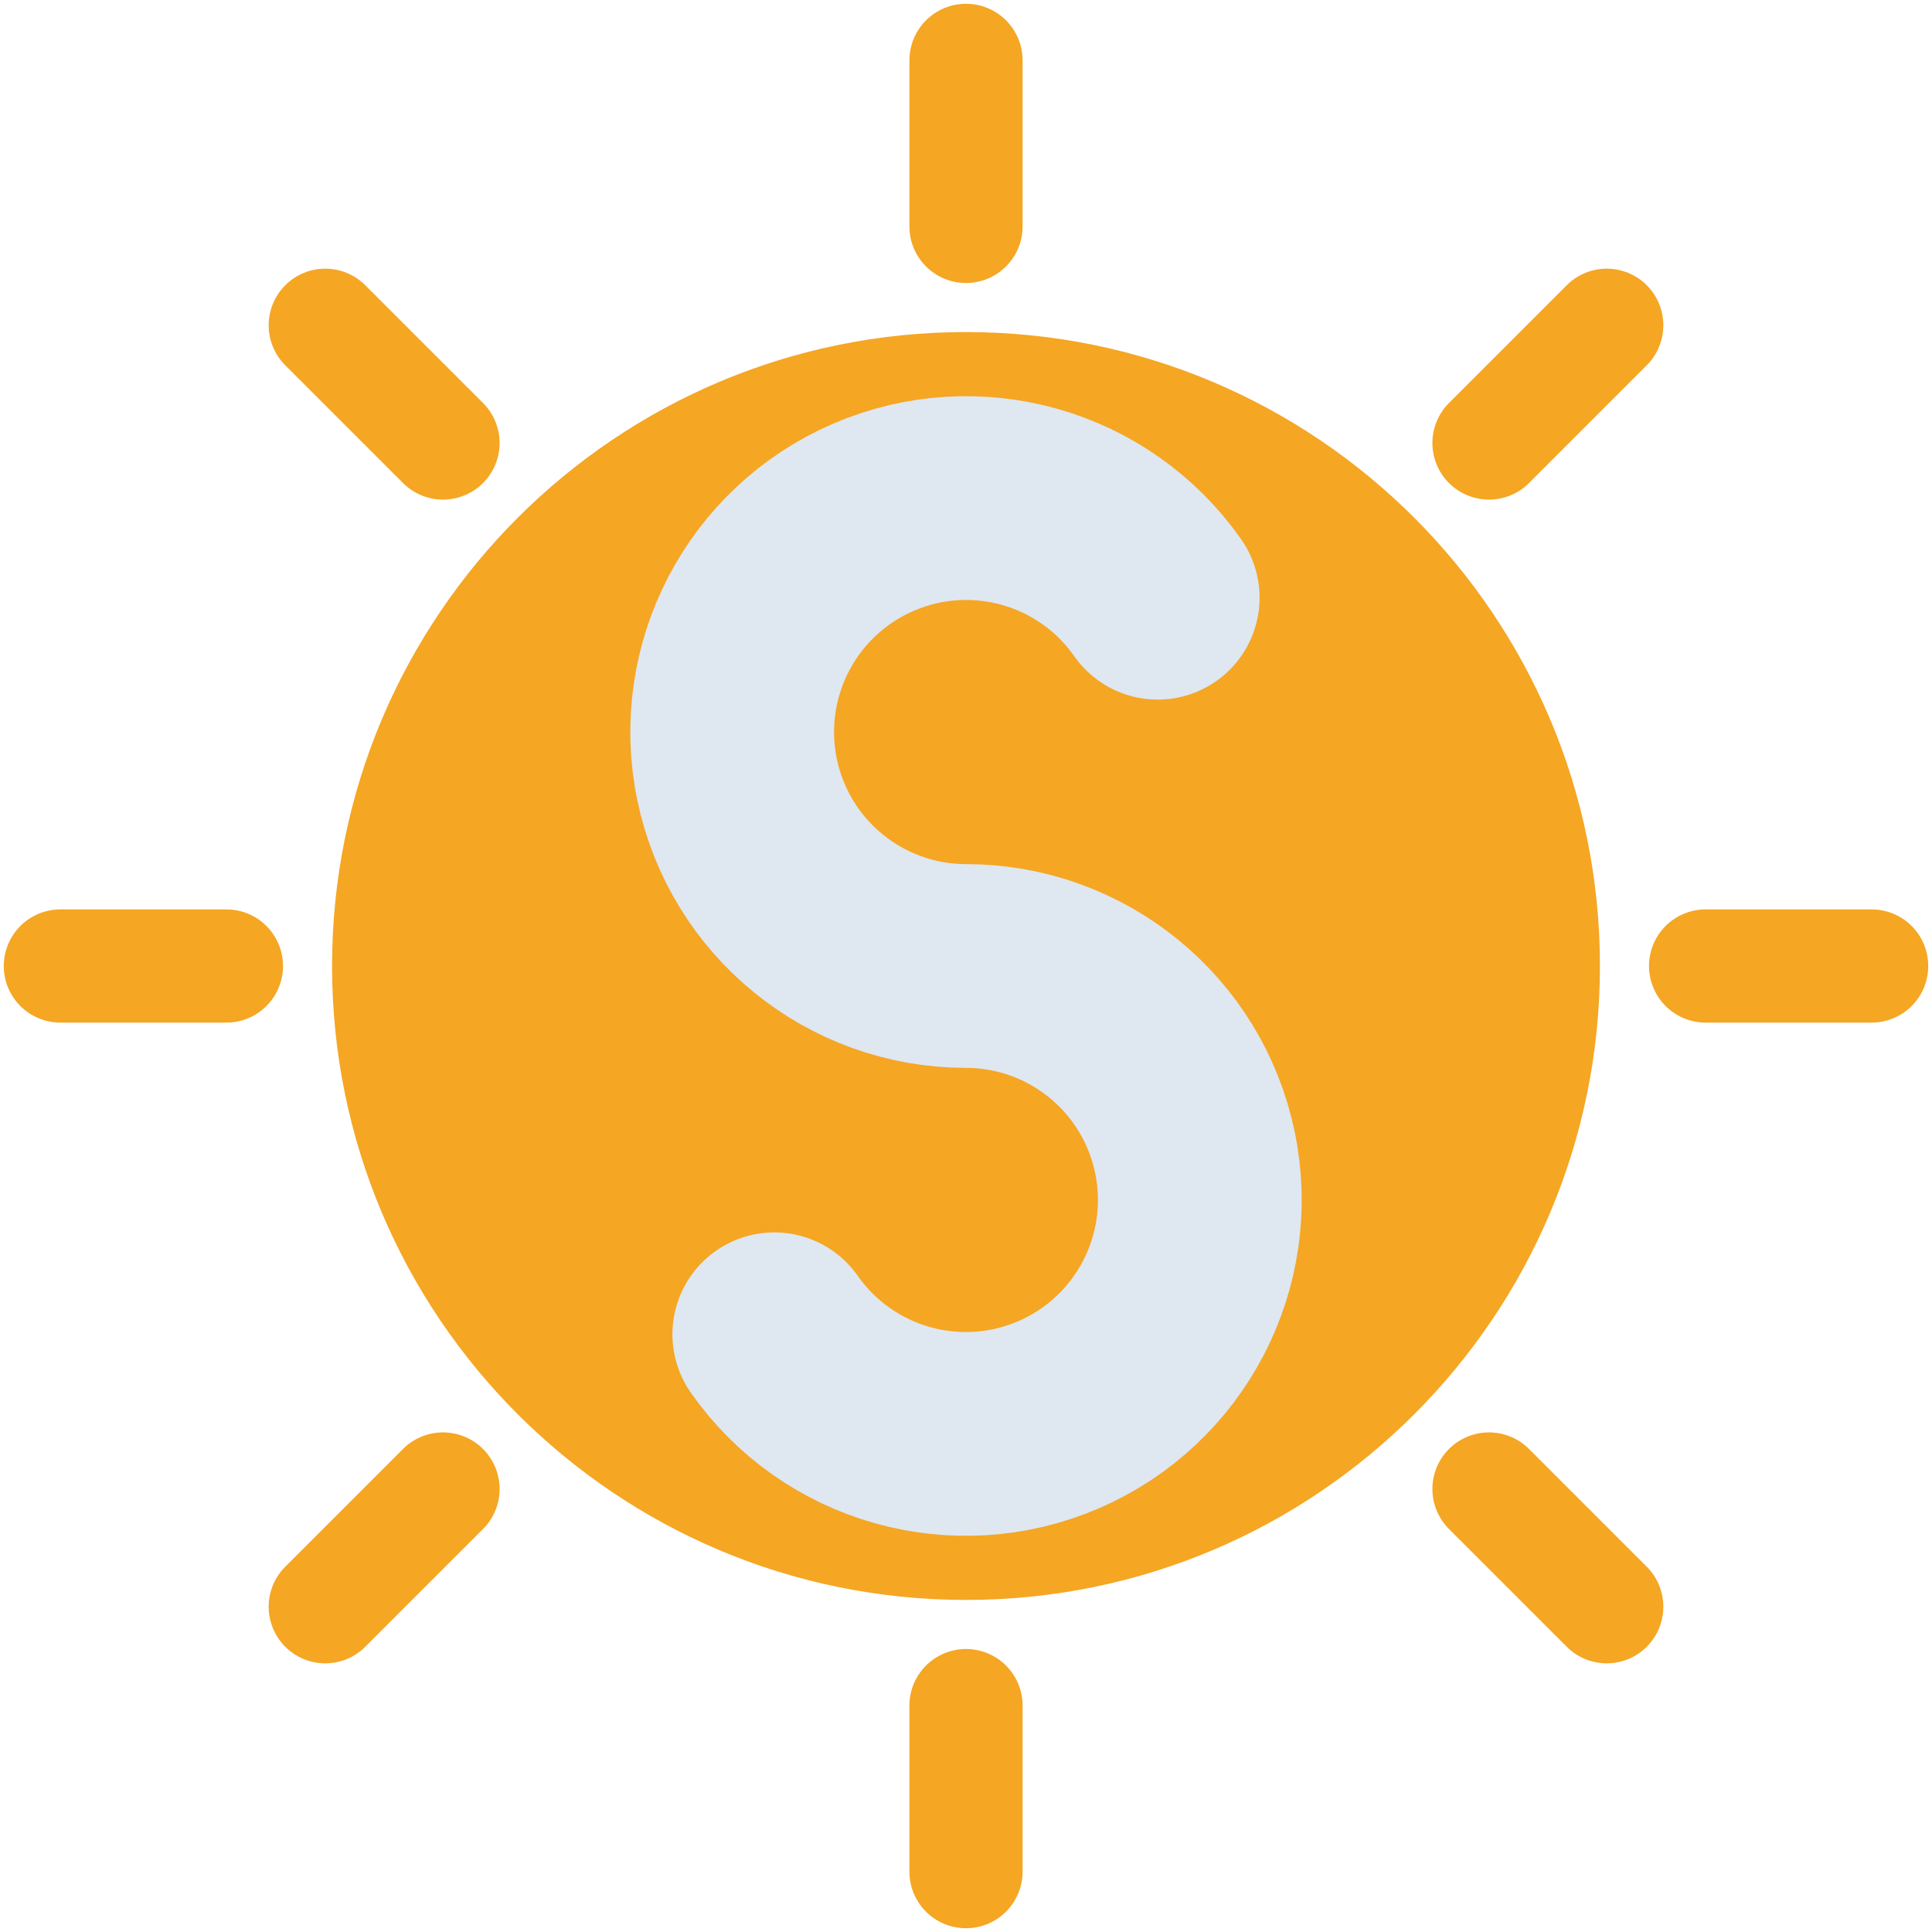
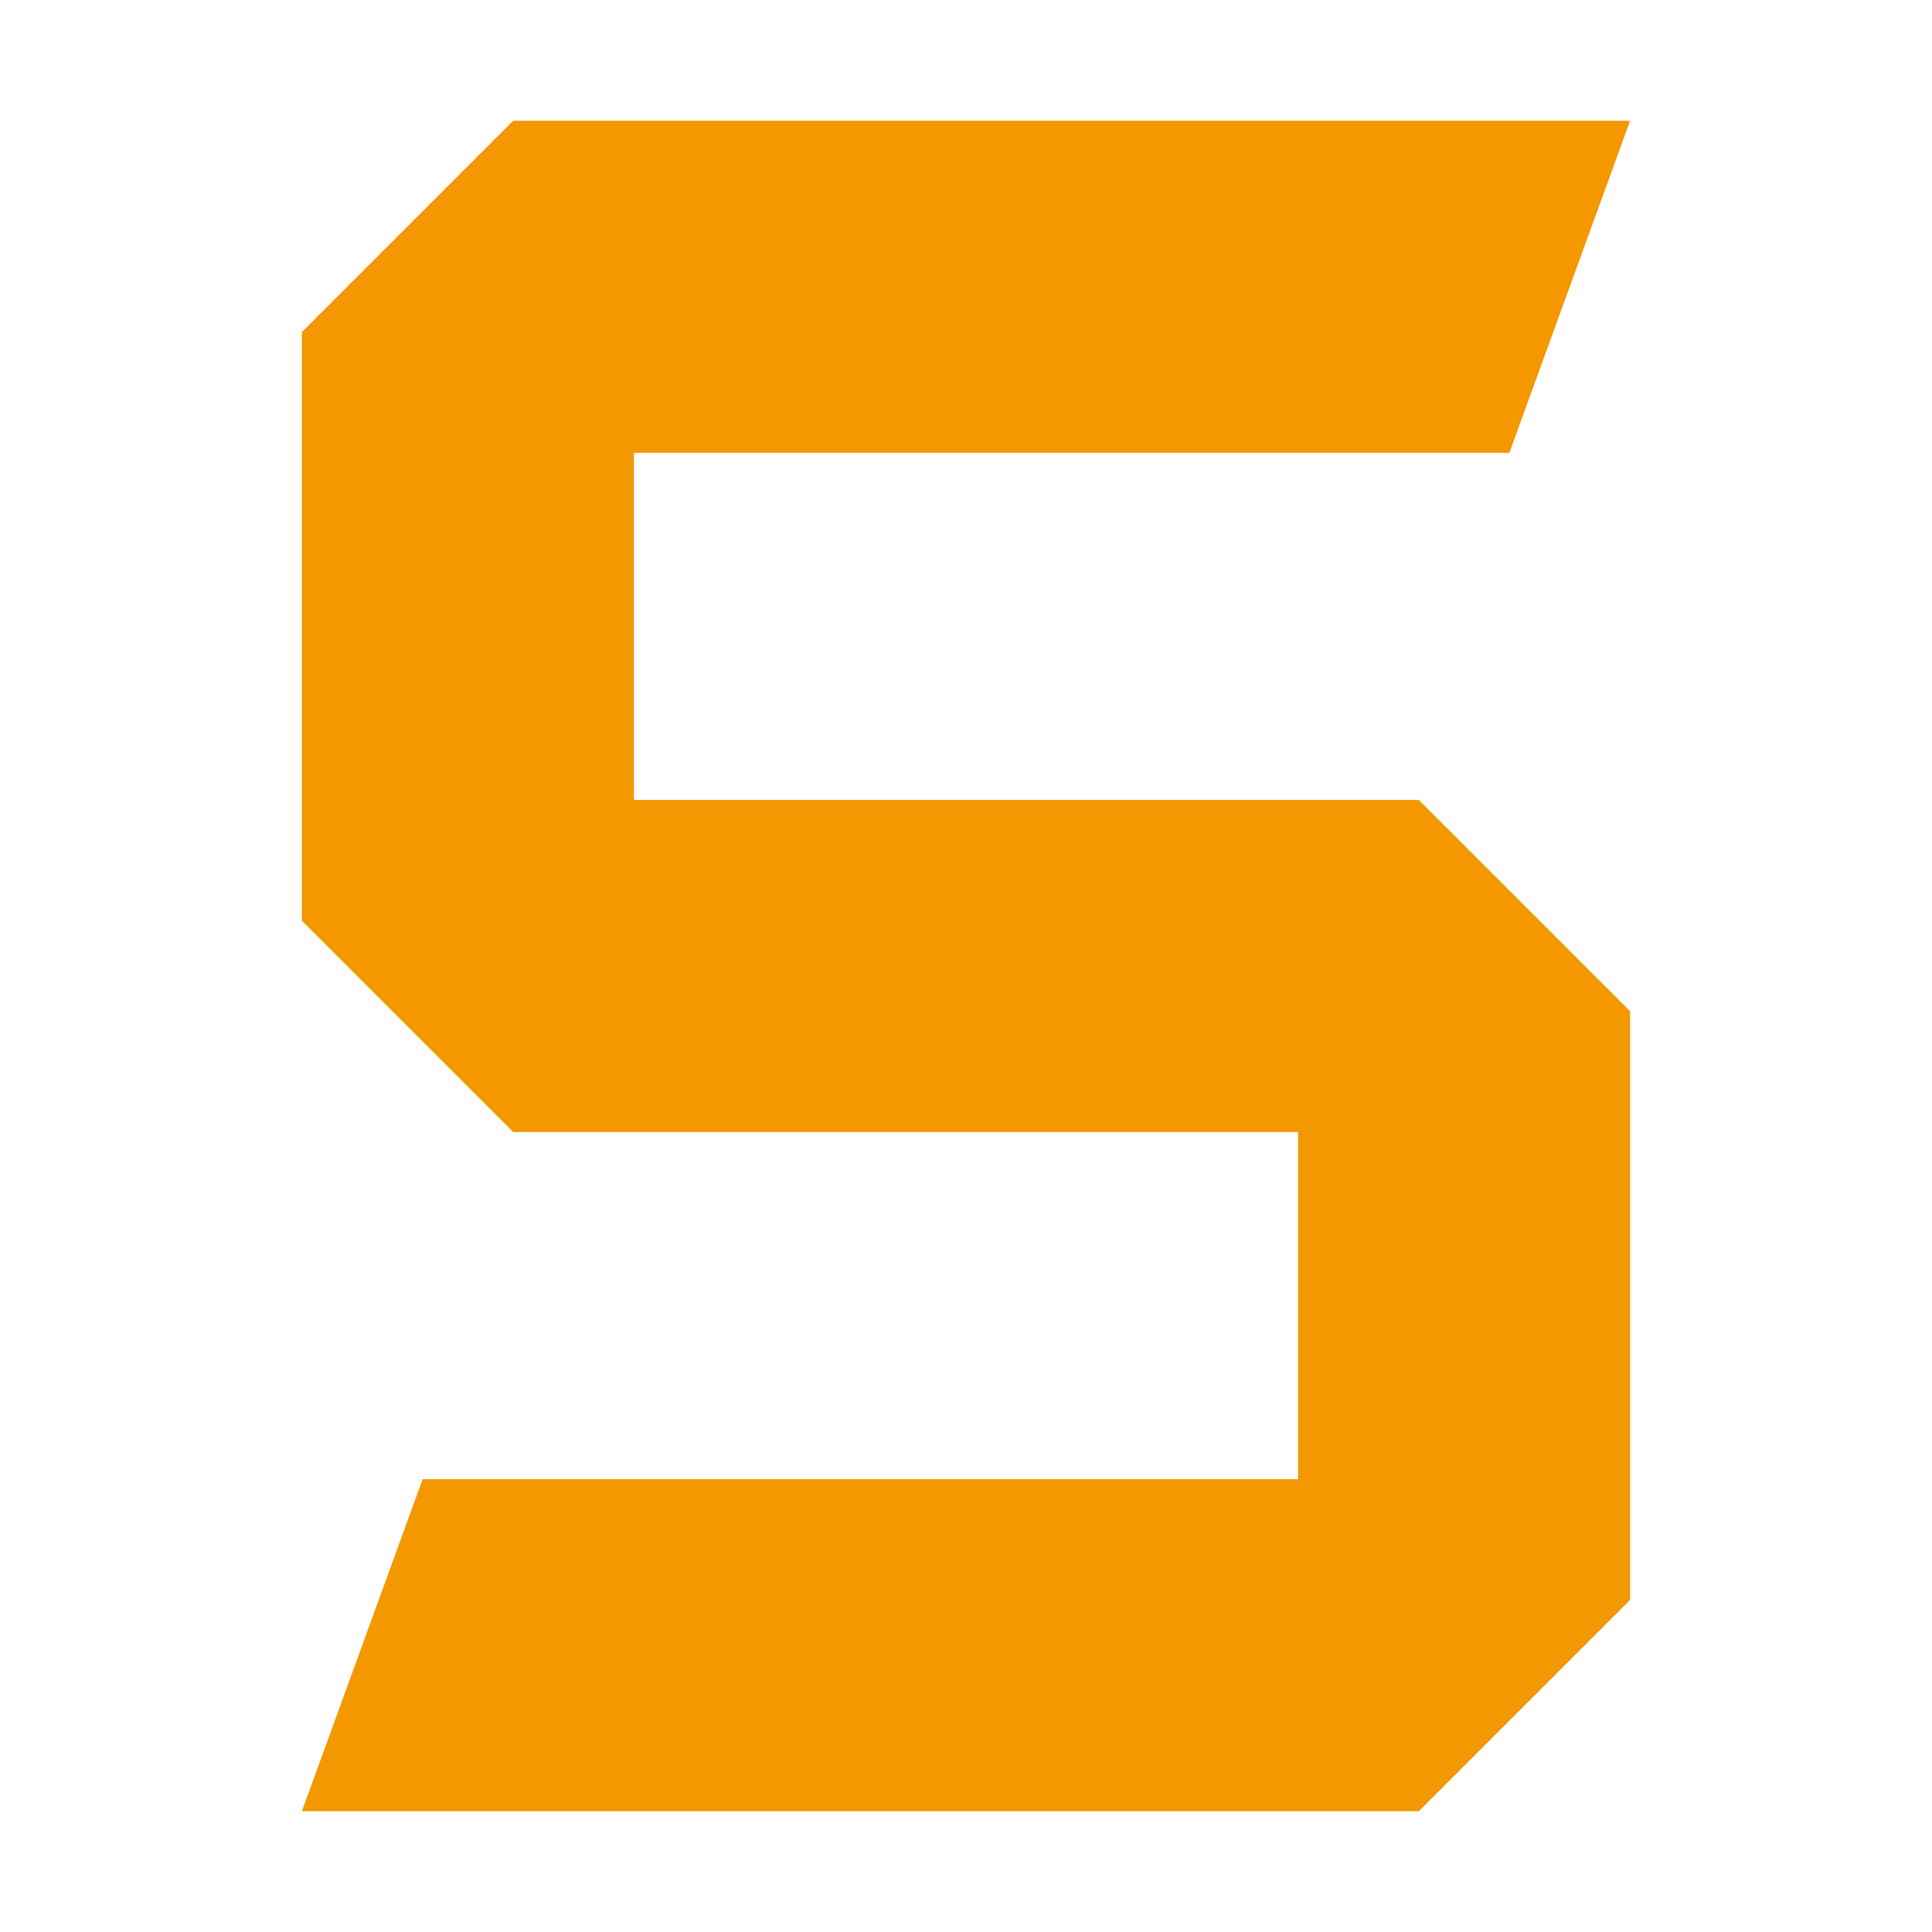
<svg xmlns="http://www.w3.org/2000/svg" width="512" height="512" viewBox="0 0 256 256">
-   <g stroke="#f5a623" stroke-width="15" stroke-linecap="round">
-     <line x1="226.0" y1="128.0" x2="248.0" y2="128.0" />
-     <line x1="197.3" y1="197.3" x2="212.9" y2="212.9" />
-     <line x1="128.0" y1="226.0" x2="128.0" y2="248.0" />
-     <line x1="58.7" y1="197.3" x2="43.1" y2="212.9" />
-     <line x1="30.0" y1="128.0" x2="8.0" y2="128.0" />
-     <line x1="58.7" y1="58.7" x2="43.1" y2="43.1" />
-     <line x1="128.0" y1="30.0" x2="128.0" y2="8.0" />
-     <line x1="197.3" y1="58.7" x2="212.9" y2="43.1" />
-   </g>
-   <circle cx="128" cy="128" r="84" fill="#f5a623" />
-   <path d="M153.4,79.2 A31,31 0 1 0 128.0,128.0 A31,31 0 1 1 102.6,176.8" fill="none" stroke="#dfe7f1" stroke-width="27" stroke-linecap="round" />
+   <polygon fill="#f39800" points="68,16 216,16 200,60 84,60 84,106 188,106 216,134 216,212 188,240 40,240 56,196 172,196 172,150 68,150 40,122 40,44" />
</svg>
